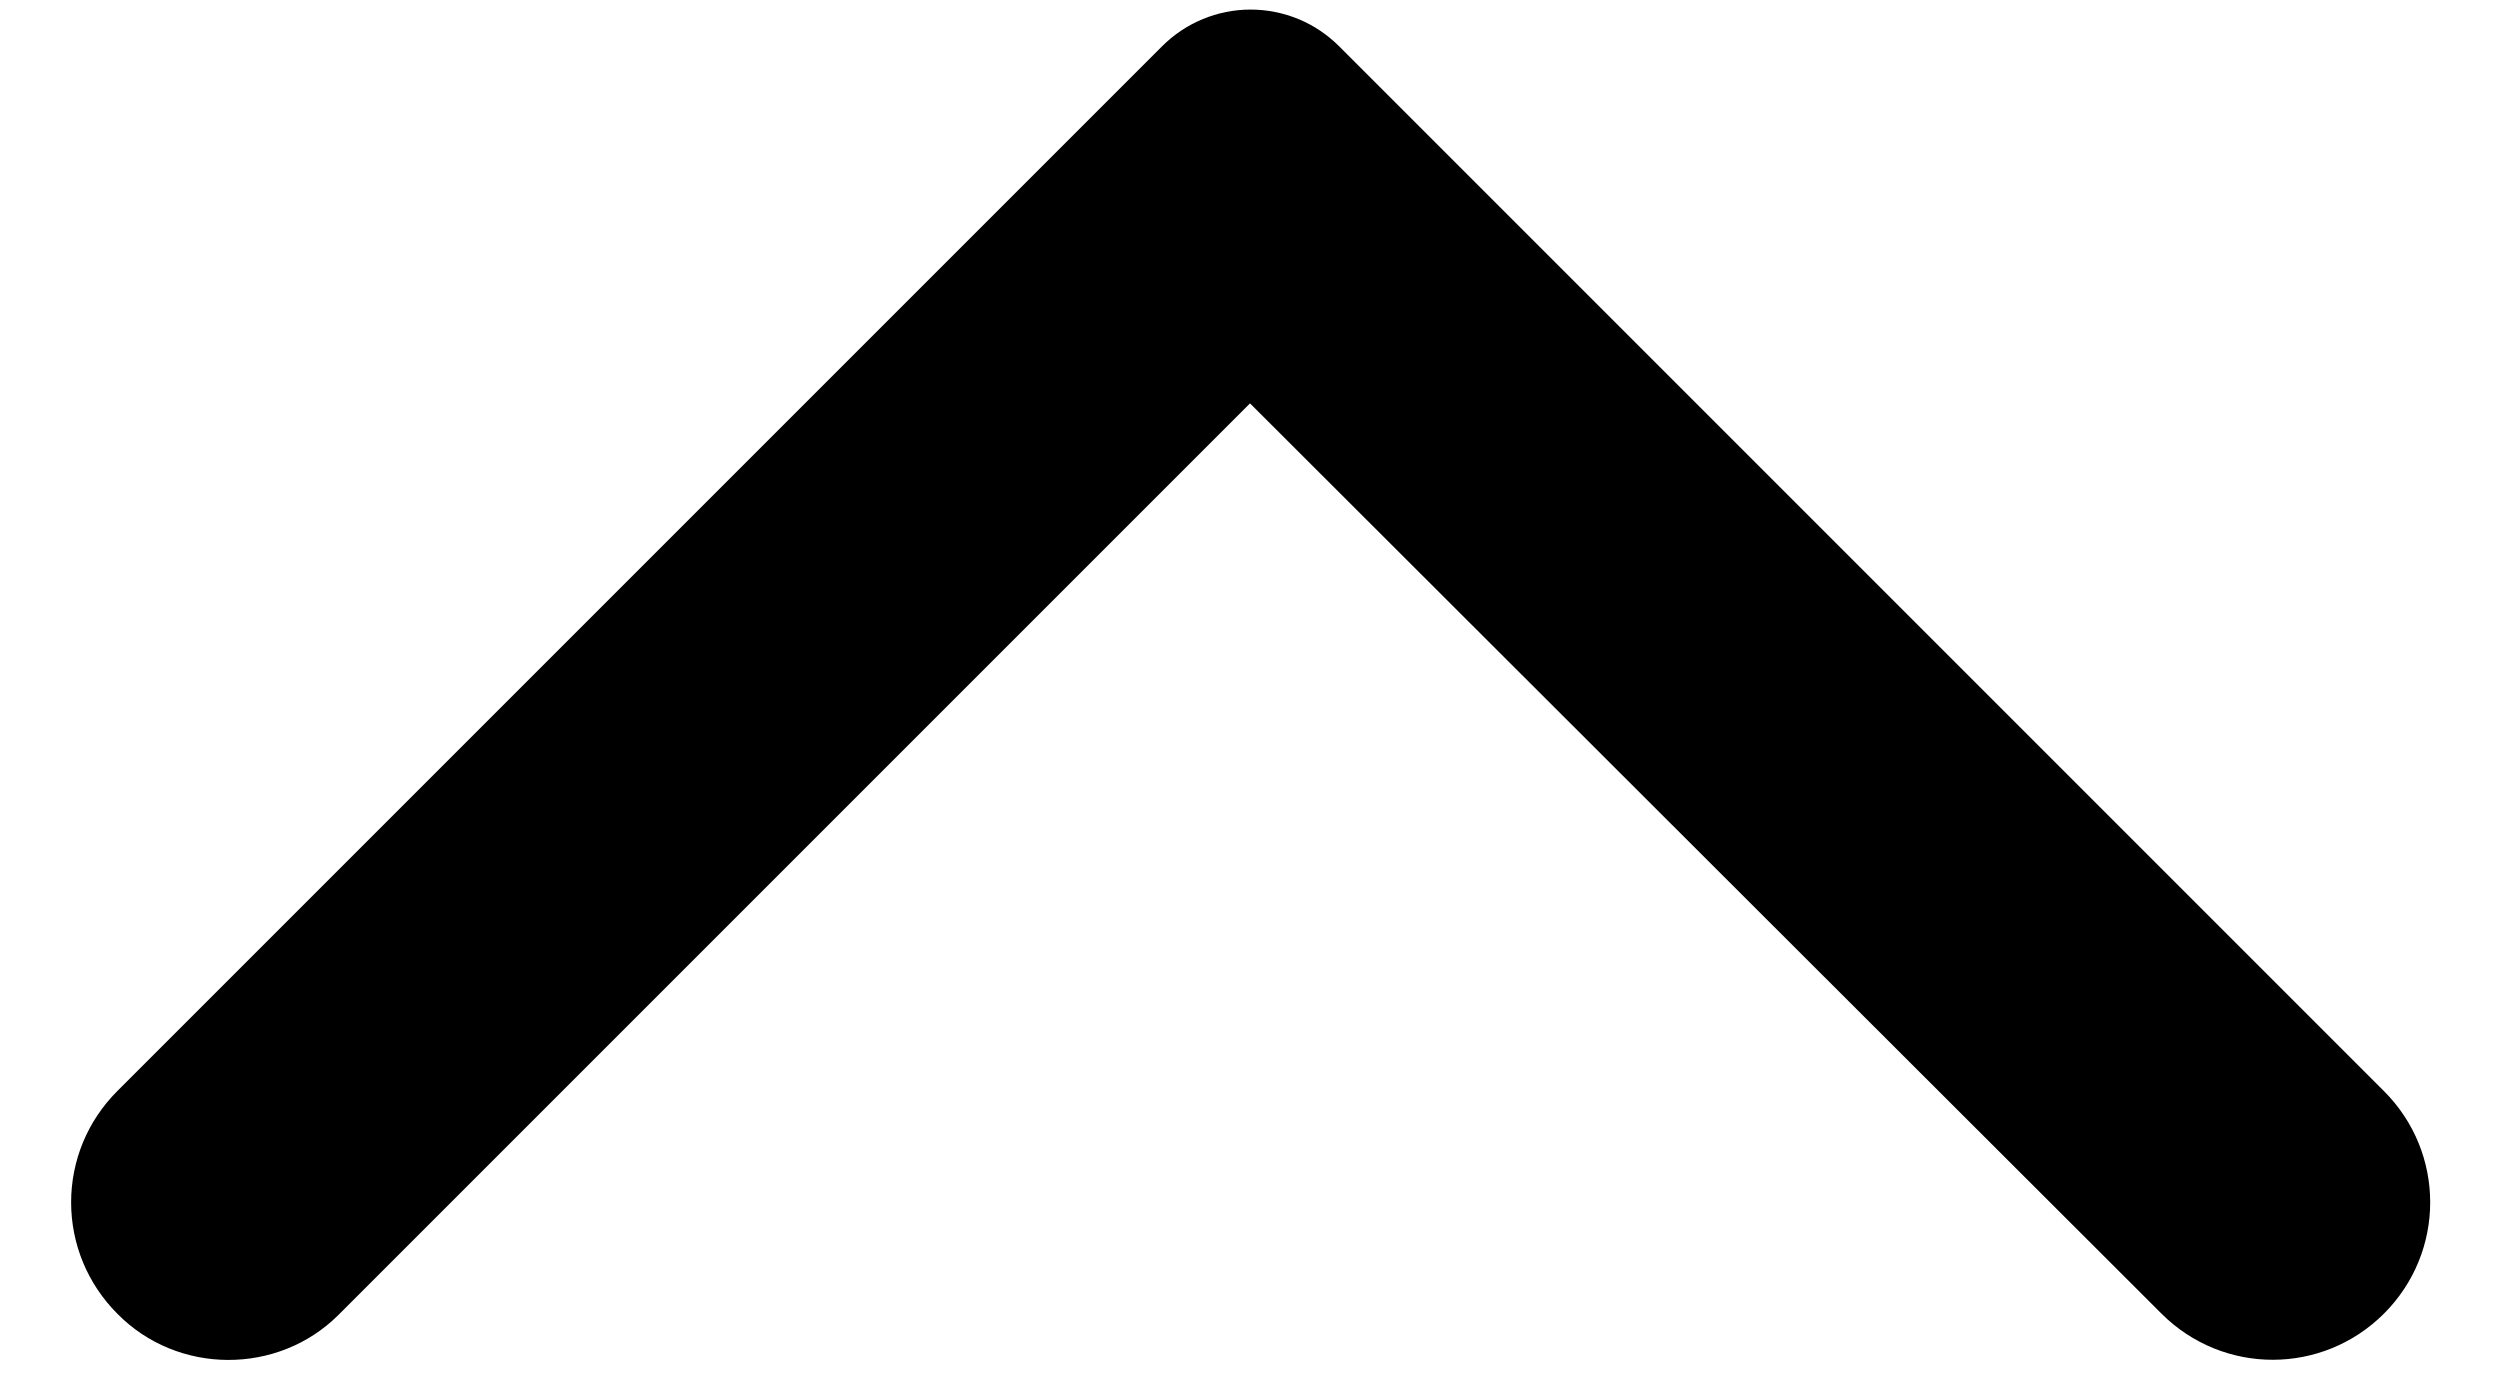
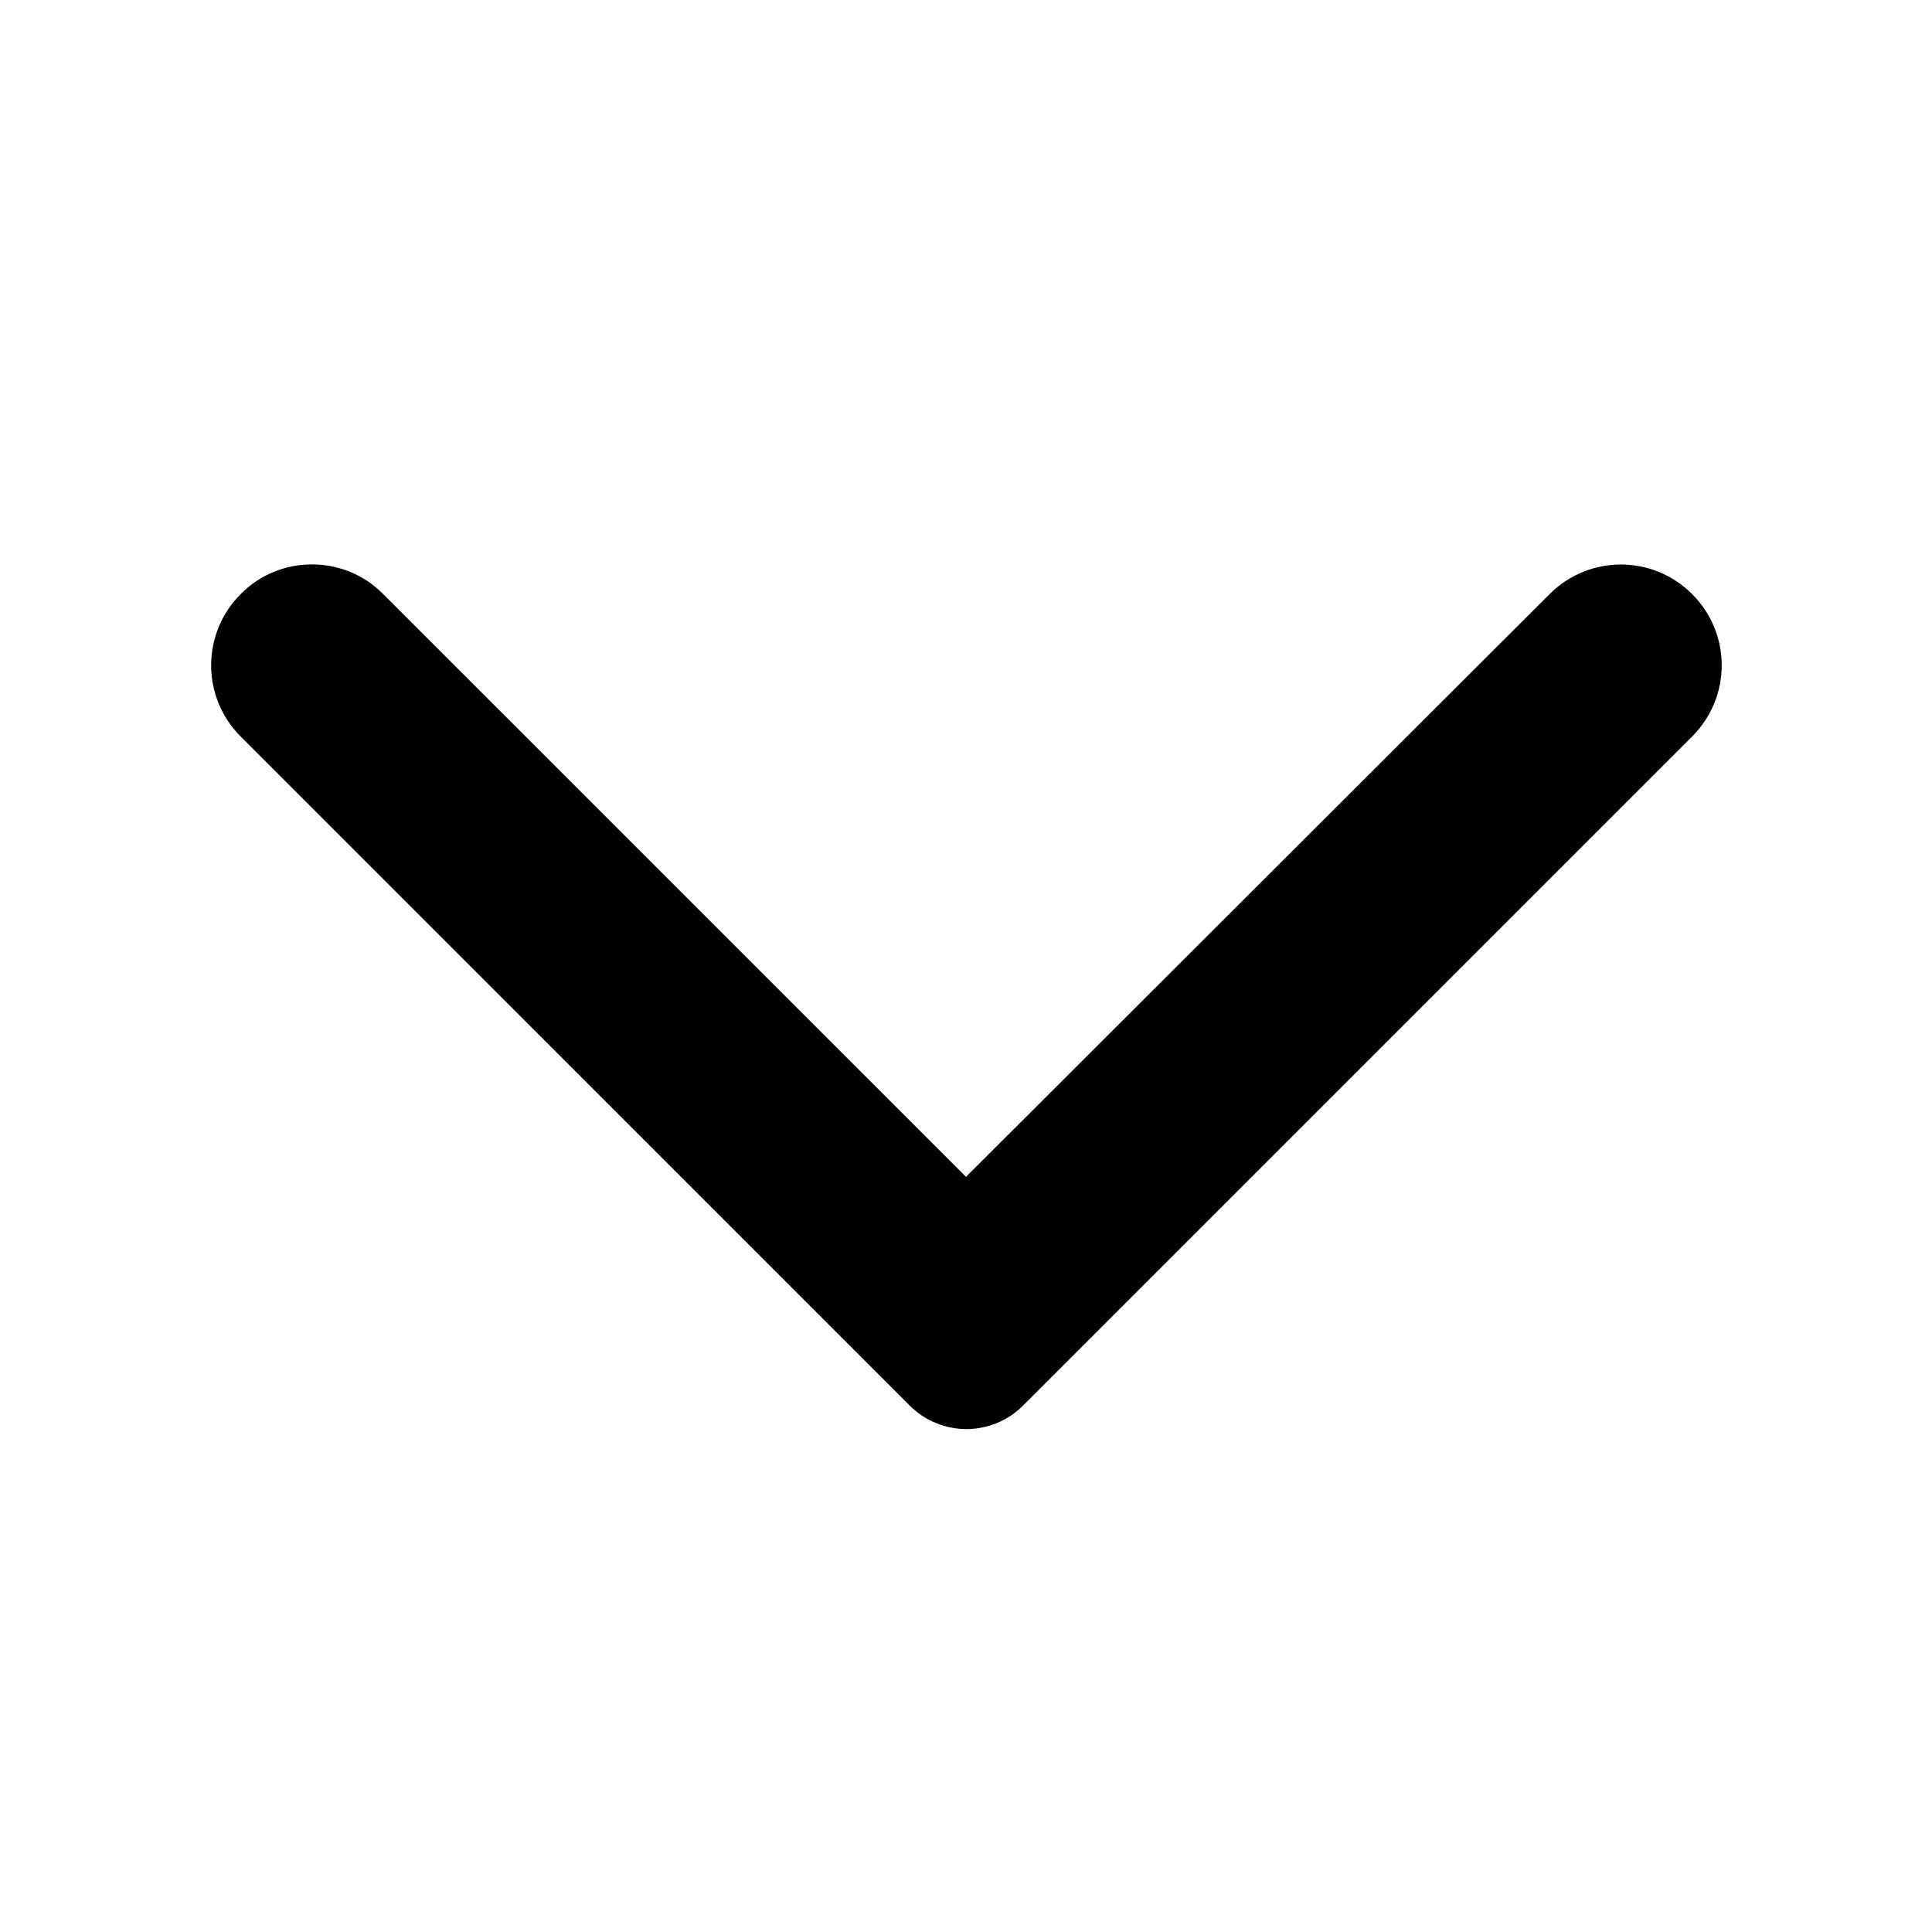
- <svg xmlns="http://www.w3.org/2000/svg" viewBox="0 0 29 16">
-   <path d="M1.36 15.238C1.191 15.069 1.056 14.867 0.964 14.646C0.872 14.424 0.825 14.187 0.825 13.947C0.825 13.707 0.872 13.47 0.964 13.248C1.056 13.027 1.191 12.826 1.36 12.657L13.479 0.538C13.614 0.403 13.774 0.295 13.951 0.222C14.127 0.149 14.316 0.111 14.507 0.111C14.698 0.111 14.887 0.149 15.064 0.222C15.24 0.295 15.4 0.403 15.535 0.538L27.654 12.657C28.369 13.371 28.369 14.523 27.654 15.238C26.939 15.952 25.788 15.952 25.073 15.238L14.5 4.679L3.927 15.252C3.227 15.952 2.06 15.952 1.36 15.238Z" />
+ <svg xmlns="http://www.w3.org/2000/svg" viewBox="0 0 35 35">
+   <path d="M4.361 10.762C4.191 10.931 4.056 11.133 3.964 11.354C3.872 11.576 3.825 11.813 3.825 12.053C3.825 12.293 3.872 12.53 3.964 12.752C4.056 12.973 4.191 13.174 4.361 13.343L16.479 25.462C16.614 25.597 16.774 25.705 16.951 25.778C17.127 25.851 17.316 25.889 17.507 25.889C17.698 25.889 17.887 25.851 18.064 25.778C18.24 25.705 18.401 25.597 18.535 25.462L30.654 13.343C31.369 12.629 31.369 11.477 30.654 10.762C29.94 10.048 28.788 10.048 28.073 10.762L17.5 21.32L6.927 10.748C6.227 10.048 5.061 10.048 4.361 10.762Z" />
</svg>
